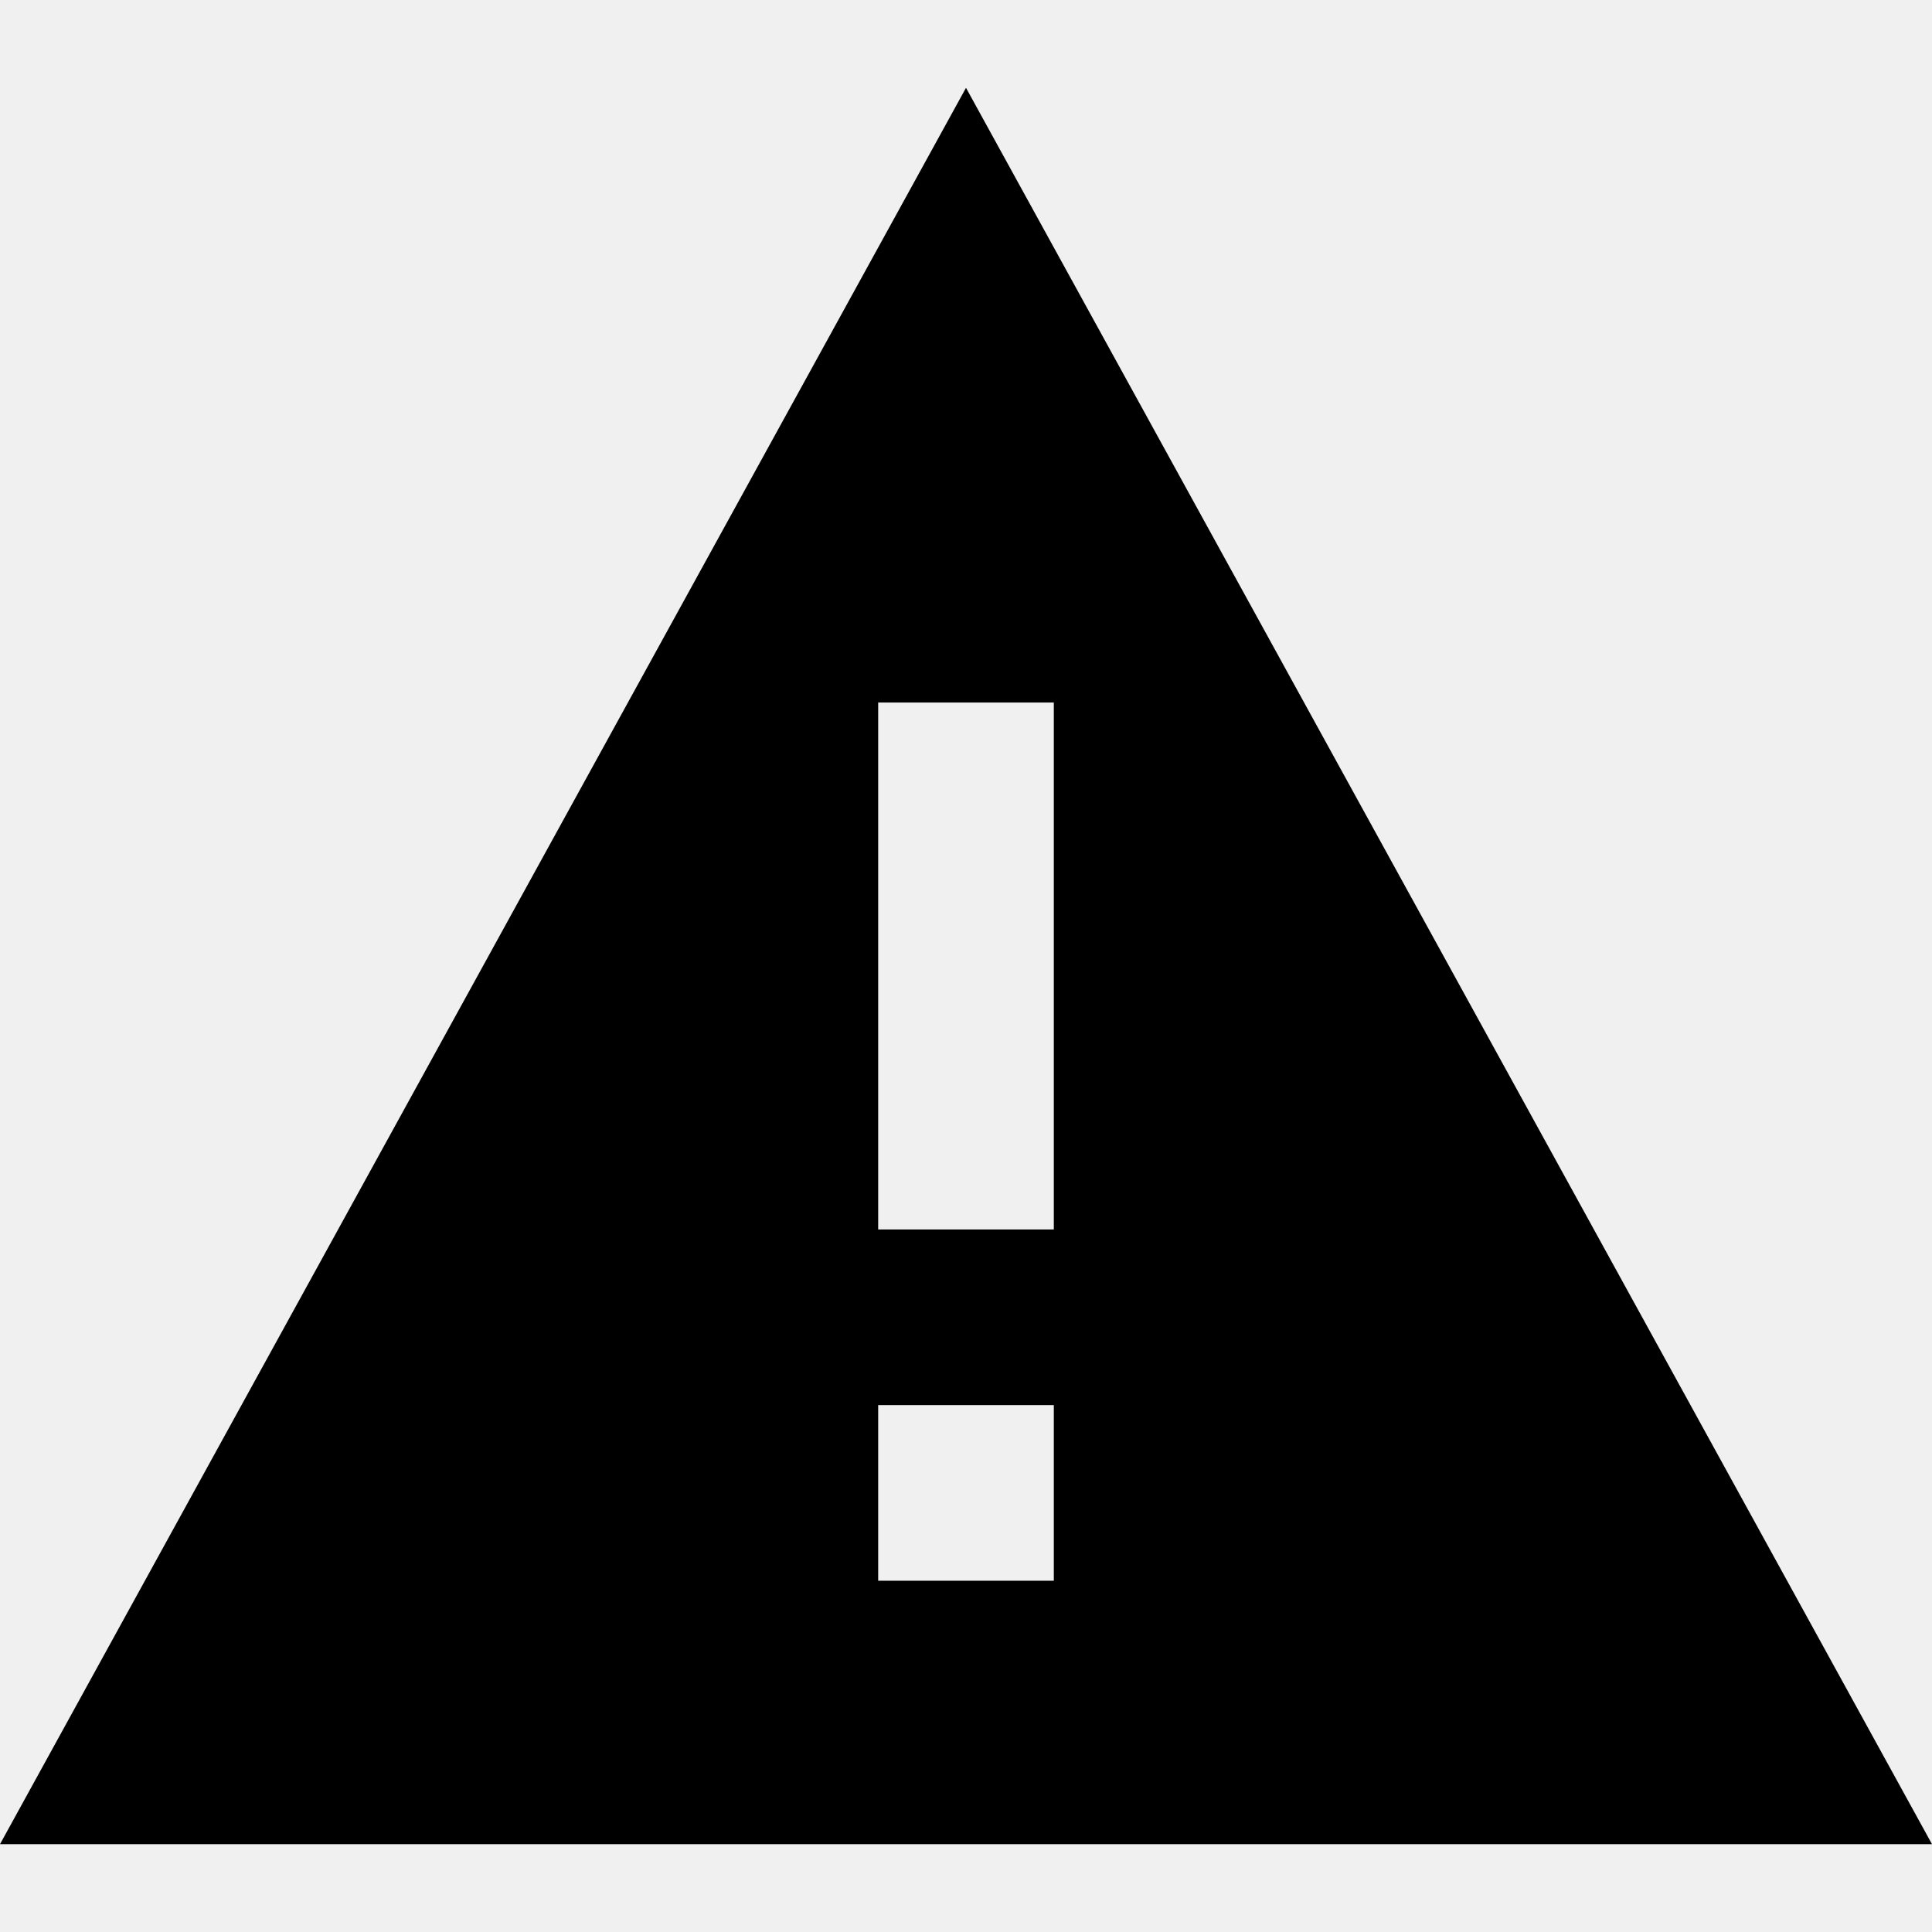
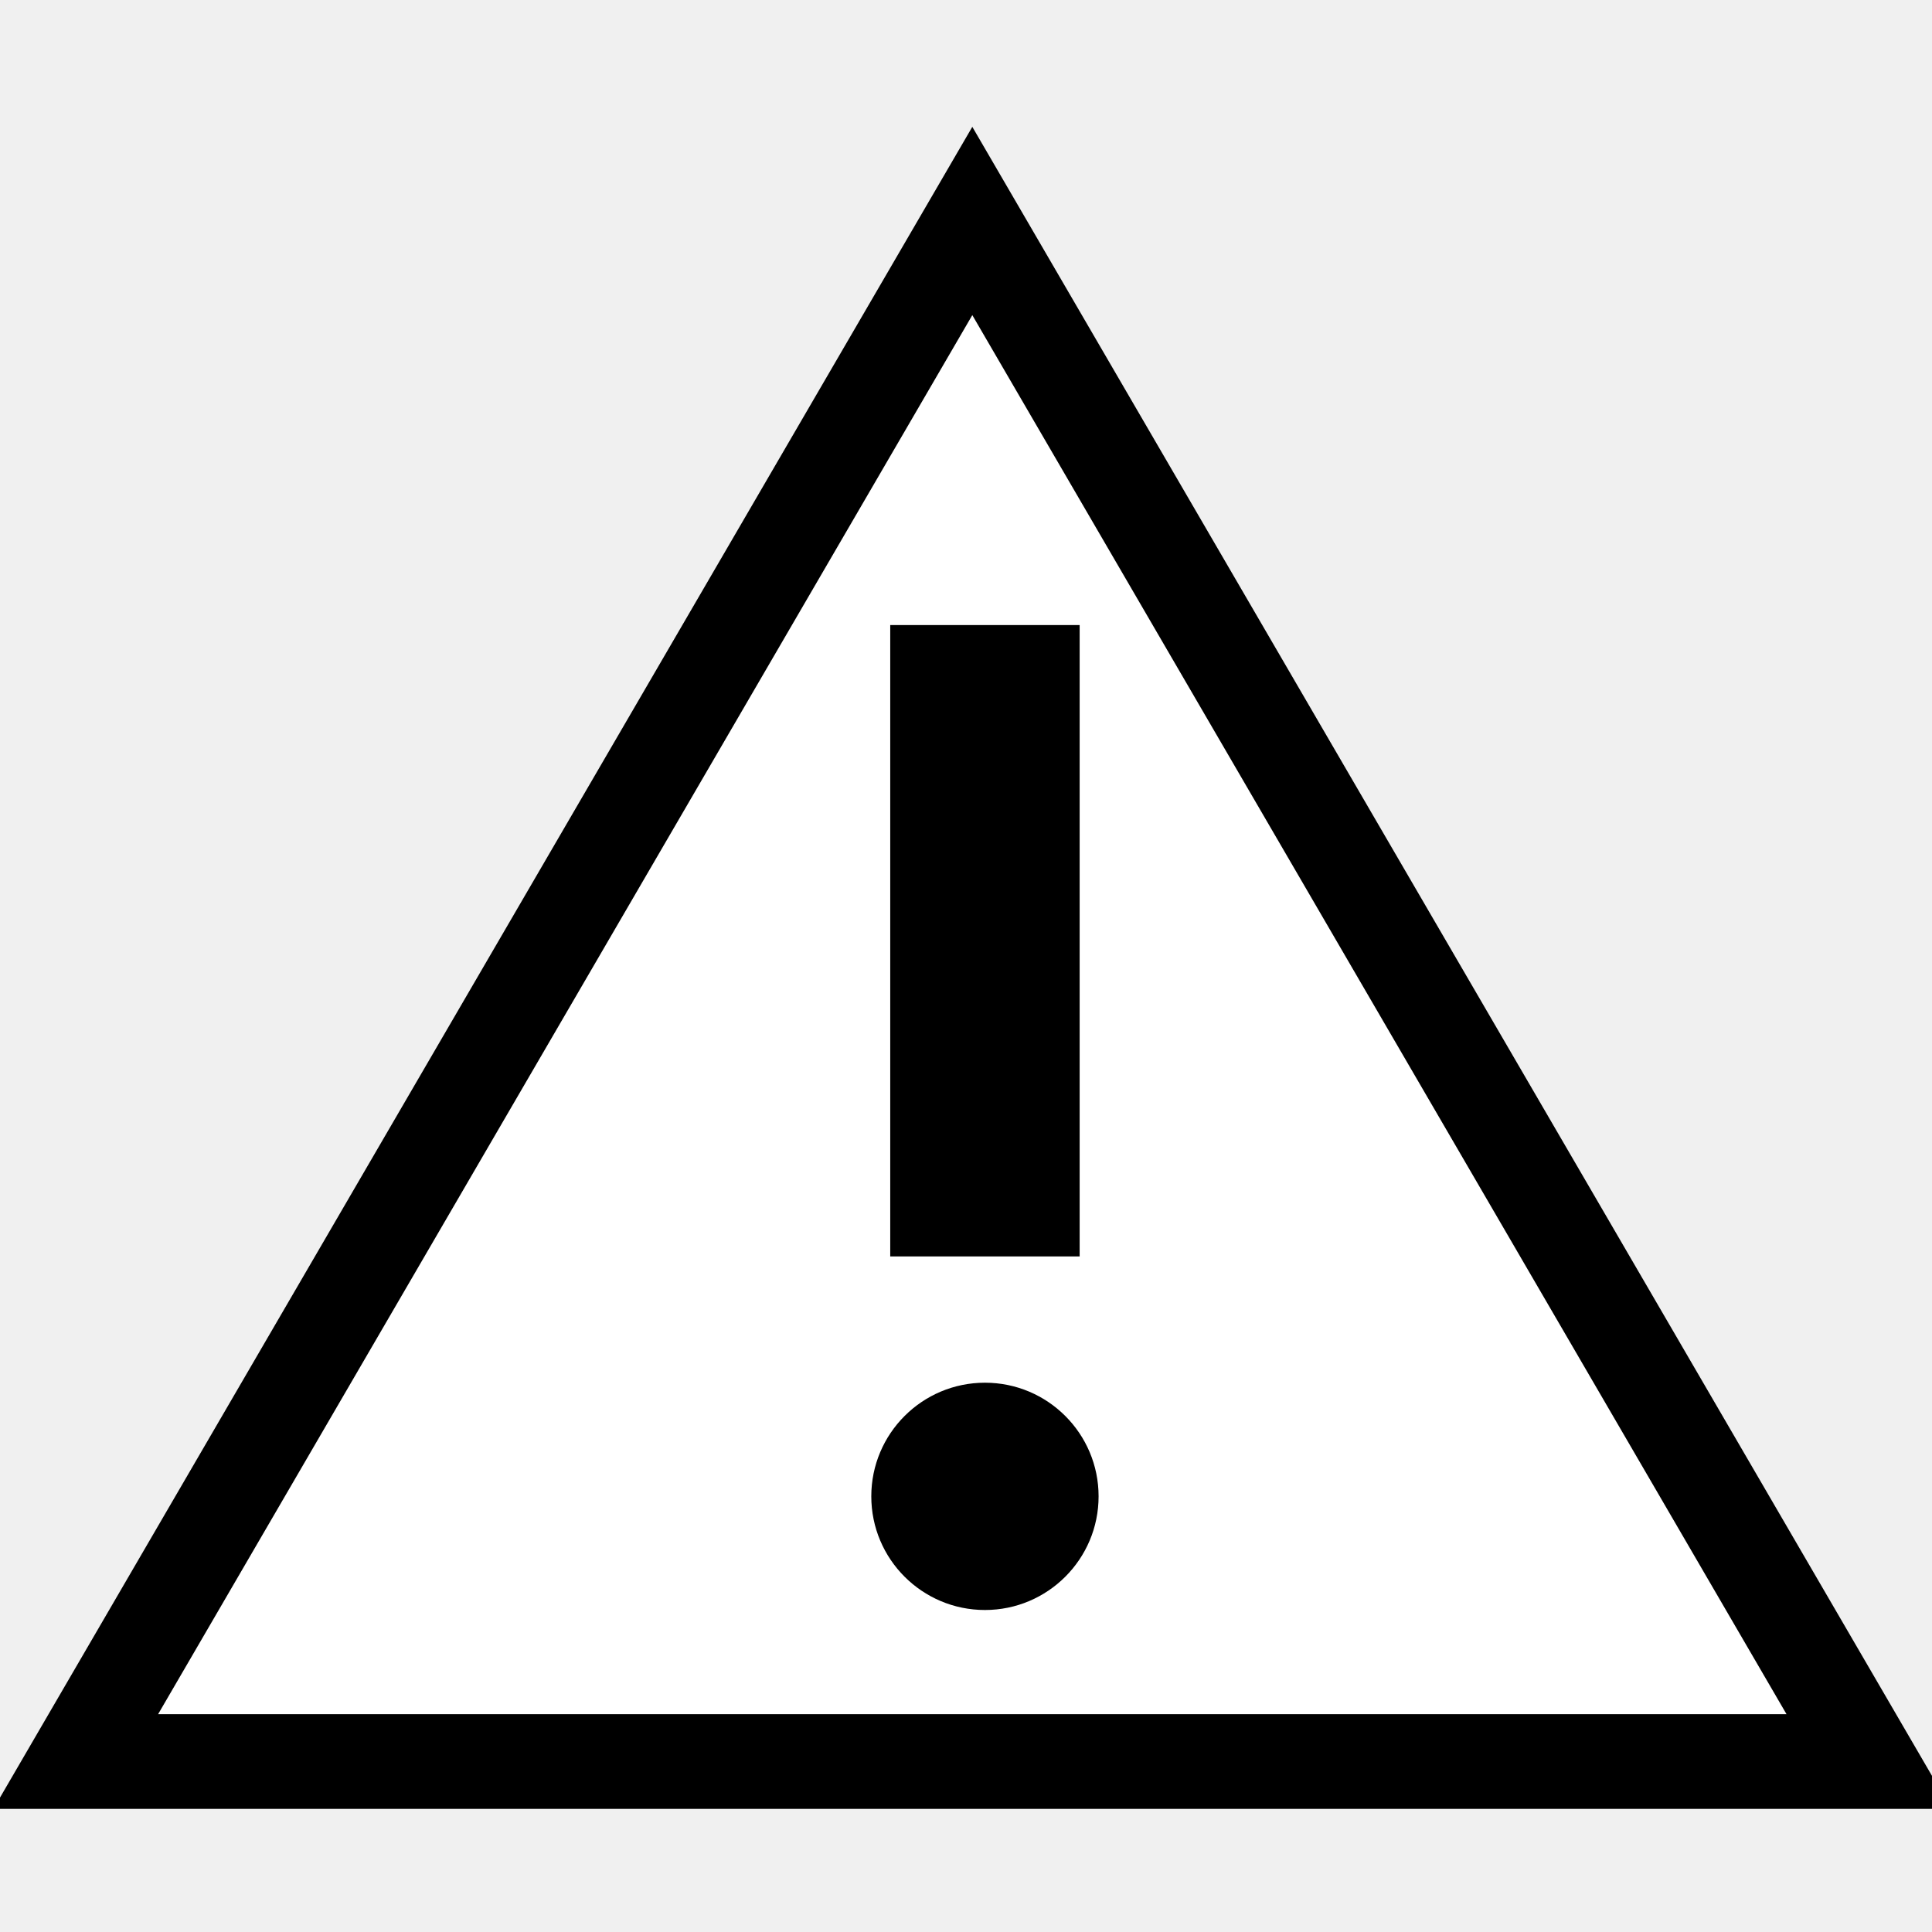
- <svg xmlns="http://www.w3.org/2000/svg" viewBox="0 0 22 20" aria-labelledby="title" width="1em" height="1em" fill="currentColor">
-   <path d="m11,0 11,20 -22,0Z m1,7 -2,0 0,6 2,0Z m0,8 -2,0 0,2 2,0Z" />
+ <svg xmlns="http://www.w3.org/2000/svg" viewBox="0 0 15.3 13.4" aria-labelledby="title" width="1em" height="1em" fill="currentColor">
+   <style type="text/css">
+ 	.st0{fill:#FFFFFF;stroke:#000000;stroke-width:0.75;stroke-linecap:round;stroke-miterlimit:10;}
+ 	.st1{stroke:#000000;stroke-width:1.5;stroke-miterlimit:10;}
+ </style>
+   <polygon class="st0" points="0.6,13 7.7,0.8 14.8,13 " />
+   <line class="st1" x1="7.8" y1="4" x2="7.8" y2="9" />
+   <circle cx="7.8" cy="10.9" r="0.9" />
</svg>
